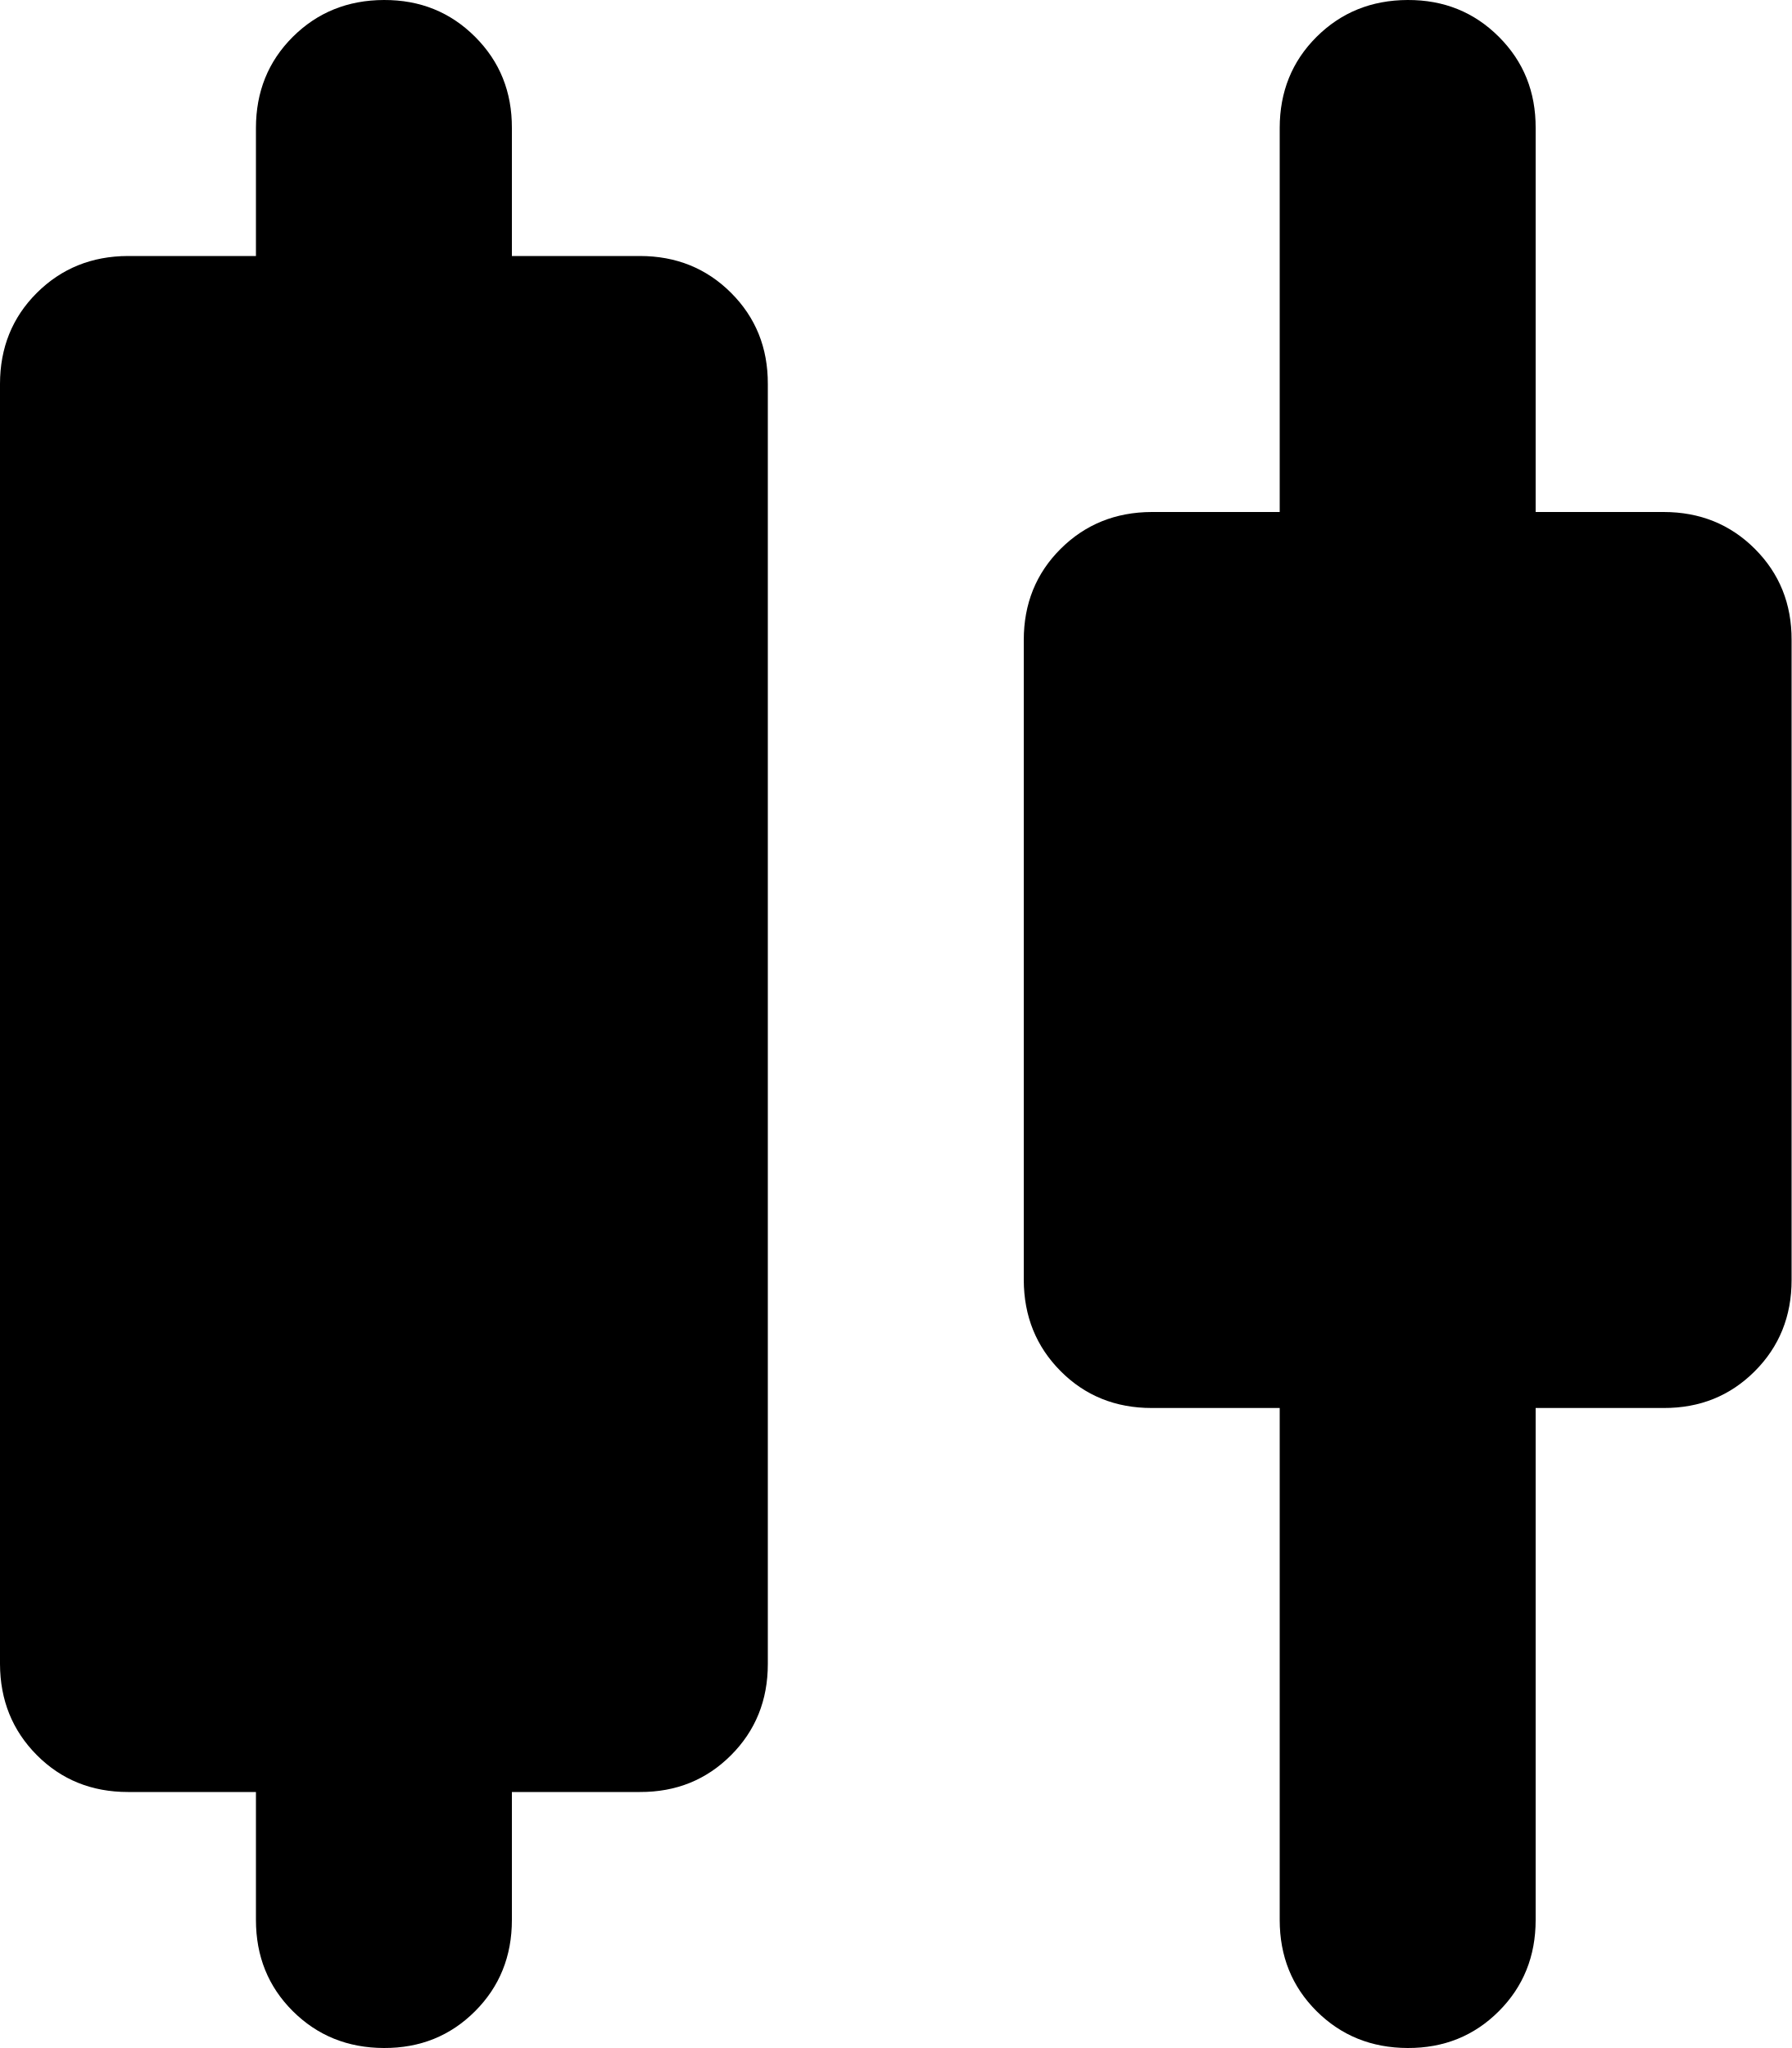
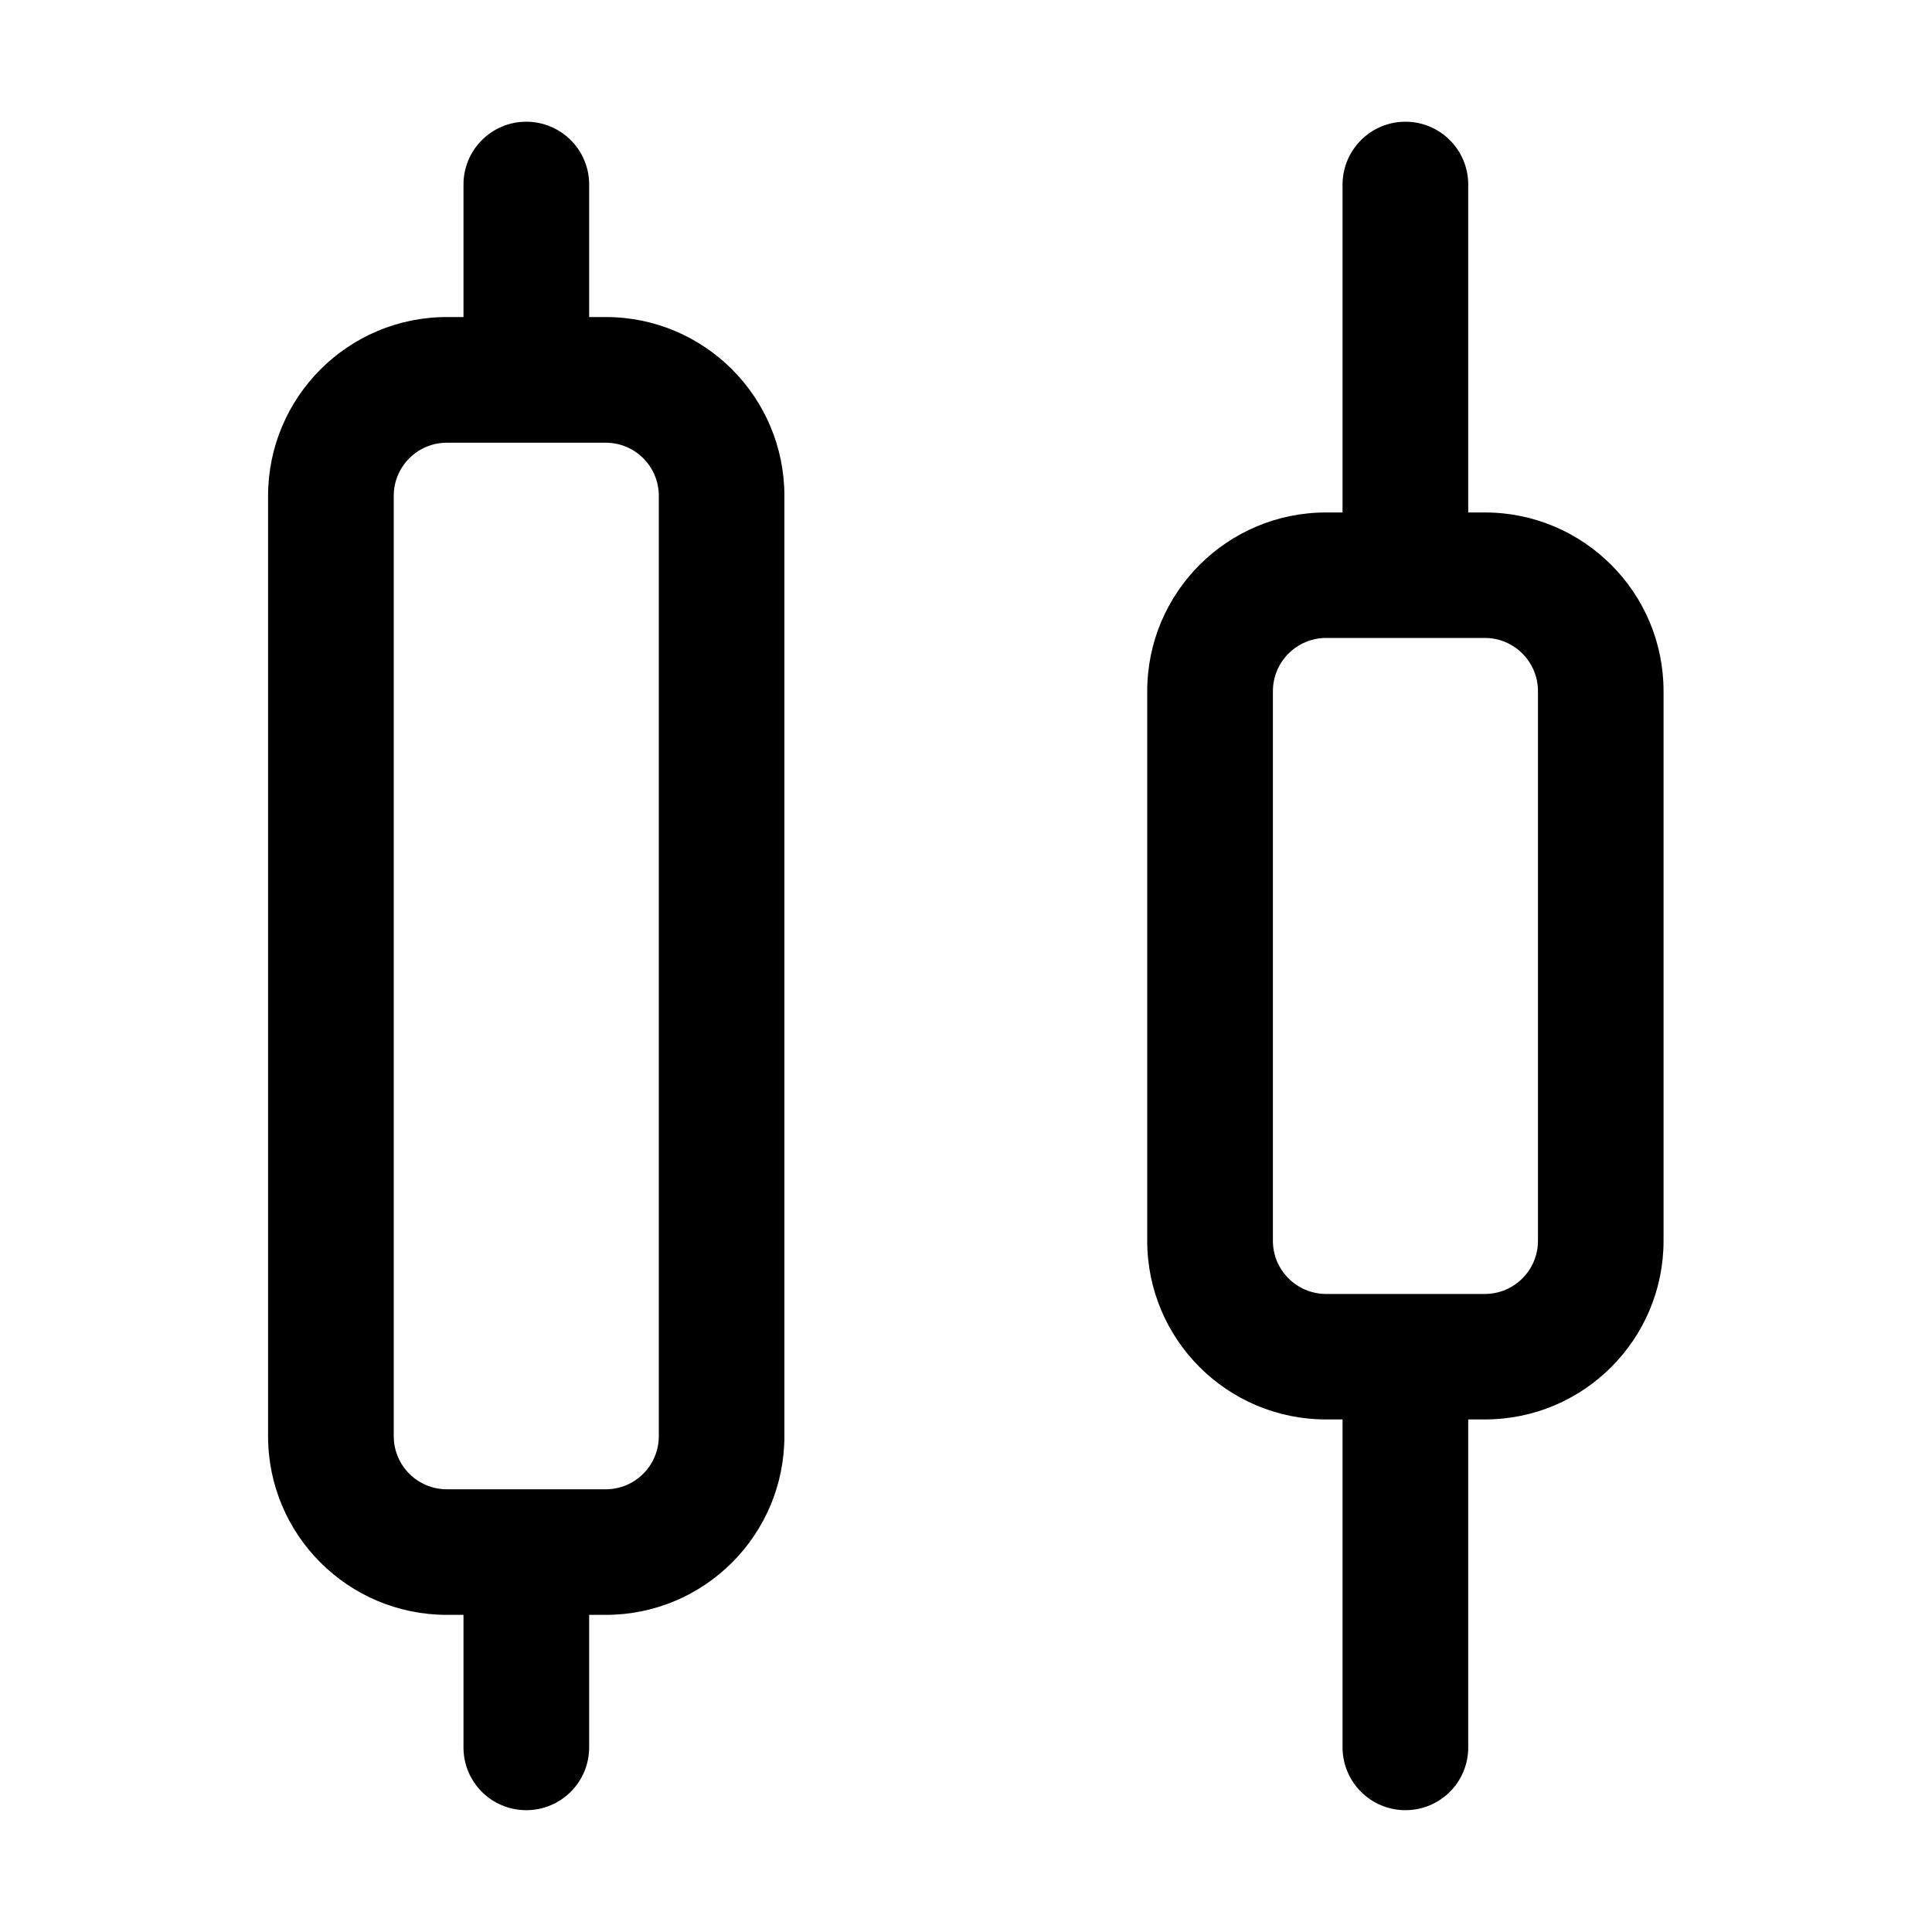
- <svg xmlns="http://www.w3.org/2000/svg" width="14" height="16" viewBox="0 0 14 16" fill="none">
-   <path d="M2 15V14H1C0.717 14 0.479 13.904 0.288 13.712C0.097 13.52 0.001 13.283 0 13V3C0 2.717 0.096 2.479 0.288 2.288C0.48 2.097 0.717 2.001 1 2H2V1C2 0.717 2.096 0.479 2.288 0.288C2.48 0.097 2.717 0.001 3 3.44827e-06C3.283 -0.001 3.52 0.095 3.713 0.288C3.906 0.481 4.001 0.718 4 1V2H5C5.283 2 5.521 2.096 5.713 2.288C5.905 2.48 6.001 2.717 6 3V13C6 13.283 5.904 13.521 5.712 13.713C5.52 13.905 5.283 14.001 5 14H4V15C4 15.283 3.904 15.521 3.712 15.713C3.52 15.905 3.283 16.001 3 16C2.717 15.999 2.48 15.903 2.288 15.712C2.096 15.521 2 15.283 2 15ZM10 15V11H9C8.717 11 8.479 10.904 8.288 10.712C8.097 10.52 8.001 10.283 8 10V5C8 4.717 8.096 4.479 8.288 4.288C8.48 4.097 8.717 4.001 9 4H10V1C10 0.717 10.096 0.479 10.288 0.288C10.48 0.097 10.717 0.001 11 3.44827e-06C11.283 -0.001 11.52 0.095 11.713 0.288C11.906 0.481 12.001 0.718 12 1V4H13C13.283 4 13.521 4.096 13.713 4.288C13.905 4.48 14.001 4.717 14 5V10C14 10.283 13.904 10.521 13.712 10.713C13.52 10.905 13.283 11.001 13 11H12V15C12 15.283 11.904 15.521 11.712 15.713C11.52 15.905 11.283 16.001 11 16C10.717 15.999 10.48 15.903 10.288 15.712C10.096 15.521 10 15.283 10 15Z" fill="currentColor" />
+ <svg xmlns="http://www.w3.org/2000/svg" viewBox="0 0 20 20" fill="none">
+   <path d="M5.448 1.26C5.807 1.26 6.099 1.551 6.099 1.91V3.282H6.271C7.292 3.282 8.12 4.111 8.12 5.133V14.867C8.12 15.889 7.292 16.717 6.271 16.717H6.099V18.09C6.098 18.449 5.807 18.739 5.448 18.739C5.089 18.739 4.798 18.449 4.798 18.09V16.717H4.626C3.604 16.717 2.775 15.889 2.775 14.867L2.775 5.133C2.776 4.111 3.604 3.282 4.626 3.282H4.798V1.91C4.798 1.551 5.089 1.26 5.448 1.26ZM14.549 1.26C14.908 1.26 15.199 1.551 15.199 1.91V5.305H15.371C16.393 5.305 17.221 6.134 17.221 7.155V12.845C17.221 13.866 16.393 14.694 15.371 14.694H15.199V18.09C15.199 18.449 14.908 18.739 14.549 18.739C14.19 18.739 13.899 18.448 13.898 18.09V14.694H13.727C12.705 14.694 11.876 13.866 11.876 12.845V7.155C11.876 6.134 12.705 5.305 13.727 5.305H13.898V1.91C13.899 1.551 14.19 1.26 14.549 1.26ZM4.626 4.583C4.322 4.583 4.076 4.829 4.076 5.133V14.867C4.076 15.171 4.322 15.417 4.626 15.417H6.271C6.574 15.417 6.82 15.171 6.82 14.867V5.133C6.82 4.829 6.574 4.583 6.271 4.583H4.626ZM13.727 6.604C13.423 6.605 13.177 6.852 13.177 7.155V12.845C13.177 13.148 13.423 13.394 13.727 13.395H15.371C15.675 13.395 15.921 13.148 15.921 12.845V7.155C15.921 6.852 15.675 6.604 15.371 6.604H13.727Z" fill="currentColor" />
</svg>
